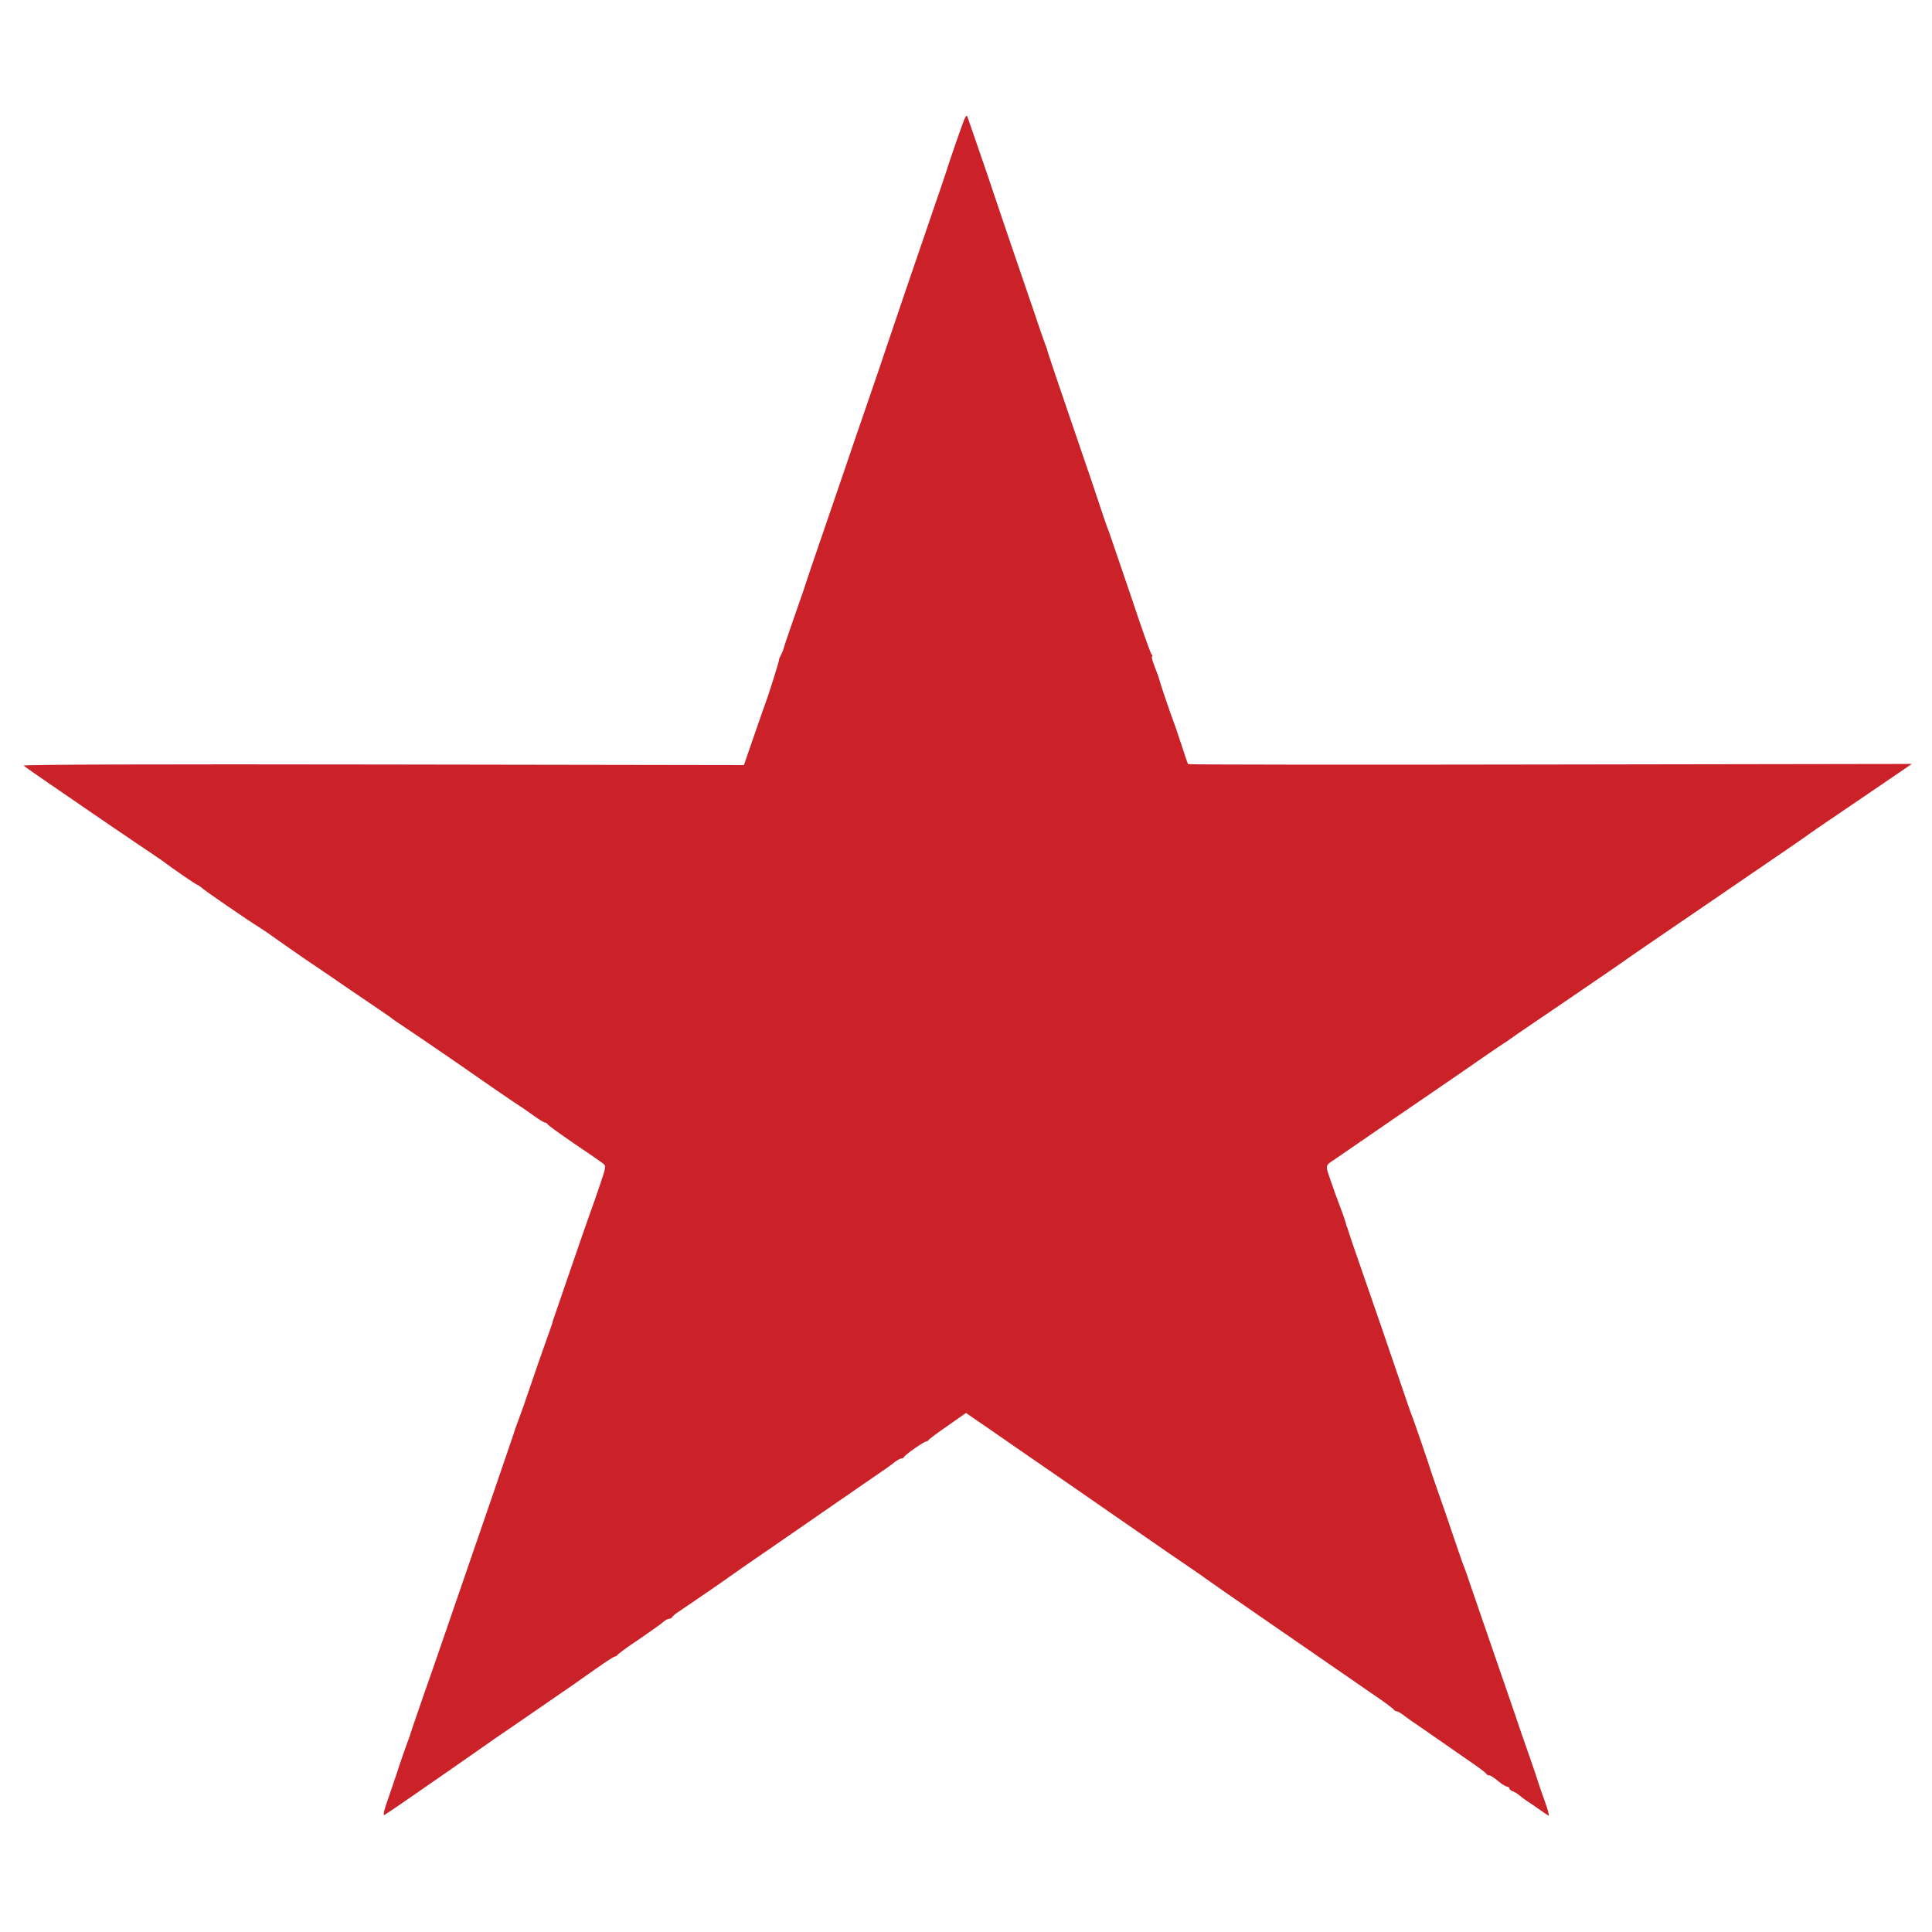
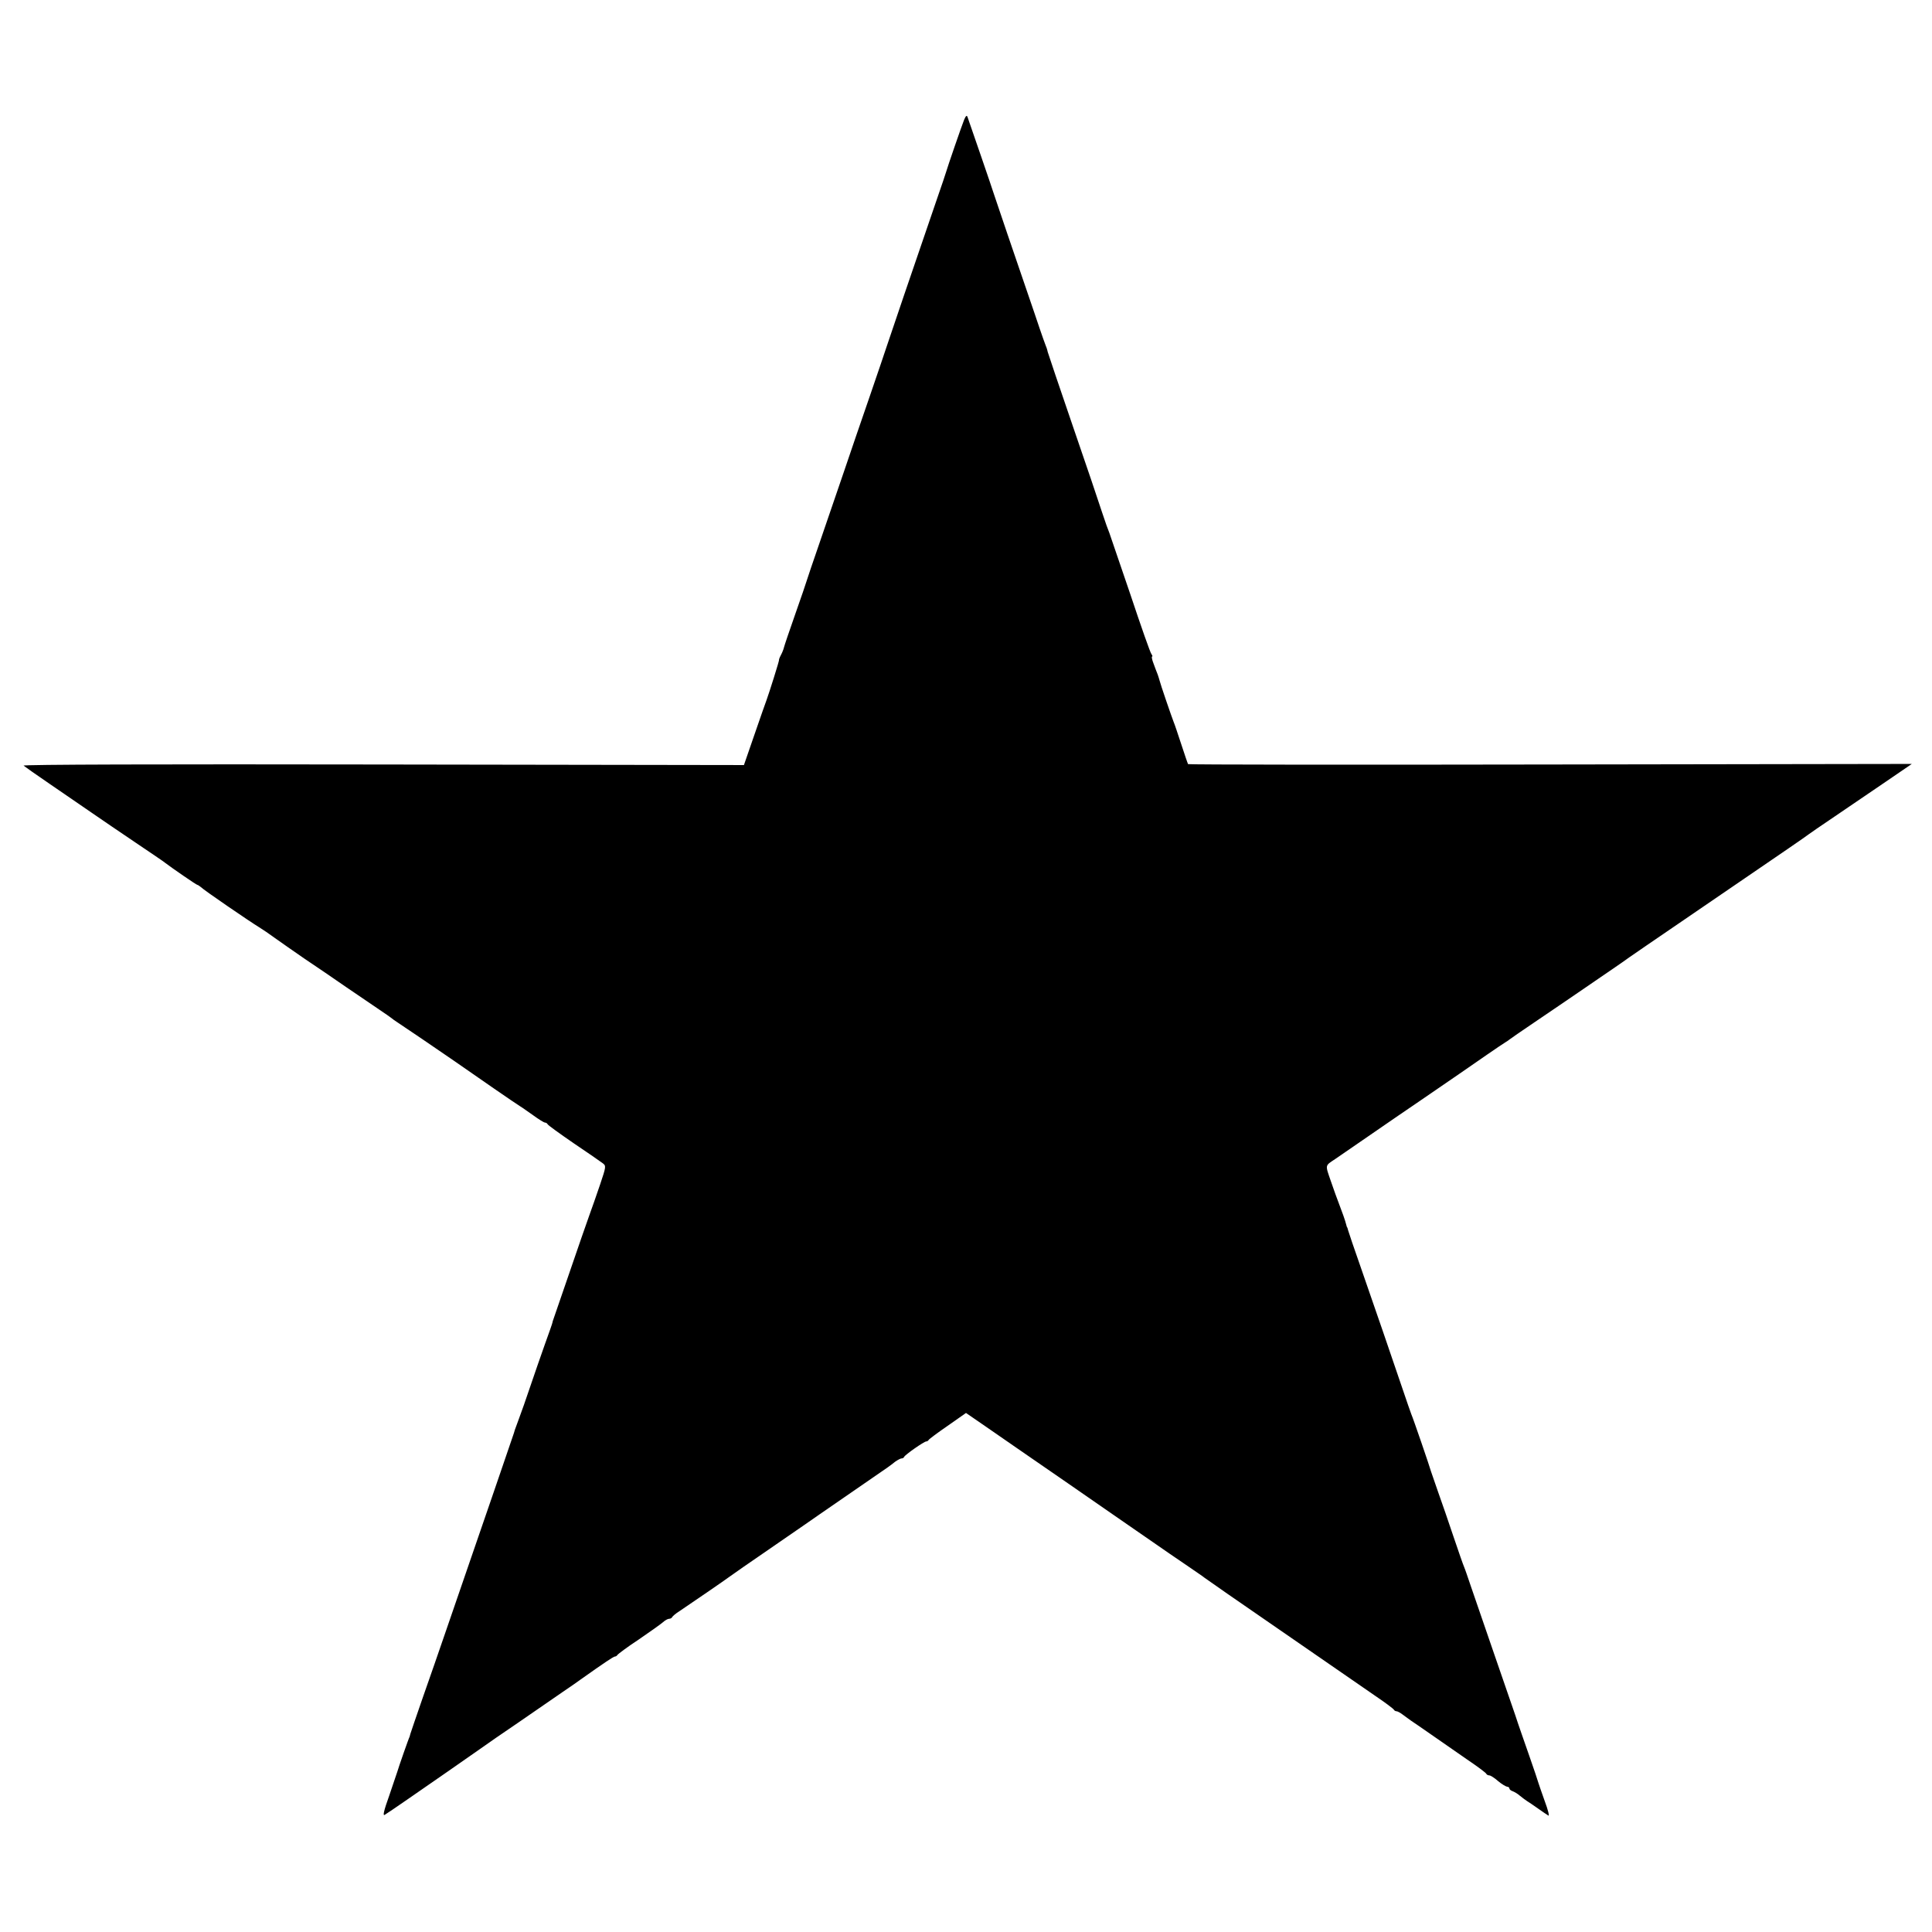
<svg xmlns="http://www.w3.org/2000/svg" version="1.0" width="1024pt" height="1024pt" viewBox="0 0 1024 1024" preserveAspectRatio="xMidYMid meet">
-   <g transform="translate(0,1024) scale(0.1,-0.1)" fill="#cb2128" stroke="none">
+   <g transform="translate(0,1024) scale(0.1,-0.1)" fill="#000000" stroke="none">
    <path d="M5110 9605 c-13 -32 -88 -250 -95 -275 -2 -8 -24 -73 -49 -145 -107 -311 -267 -781 -271 -795 -2 -8 -41 -121 -85 -250 -45 -129 -106 -309 -137 -400 -31 -91 -87 -255 -125 -365 -38 -110 -71 -207 -73 -215 -2 -8 -29 -87 -60 -175 -31 -88 -58 -168 -60 -177 -2 -9 -9 -27 -16 -40 -7 -13 -11 -24 -10 -26 2 -2 -51 -171 -66 -212 -3 -8 -32 -89 -63 -180 l-57 -165 -1914 3 c-1191 2 -1910 0 -1904 -6 6 -5 68 -49 140 -98 71 -49 170 -117 220 -151 49 -34 155 -106 235 -160 80 -54 150 -101 155 -106 38 -29 166 -117 171 -117 3 0 11 -6 19 -12 14 -15 258 -182 309 -213 18 -11 55 -36 82 -56 27 -20 99 -69 159 -111 61 -41 160 -108 220 -150 61 -41 139 -95 175 -119 36 -24 67 -46 70 -49 3 -3 12 -9 21 -15 19 -12 243 -164 309 -210 104 -73 333 -231 349 -240 9 -5 39 -27 68 -47 29 -21 56 -38 62 -38 5 0 11 -4 13 -8 1 -5 64 -50 138 -101 74 -50 144 -98 154 -106 19 -14 19 -17 -13 -112 -18 -54 -44 -127 -57 -163 -13 -36 -60 -171 -104 -300 -44 -129 -83 -242 -86 -250 -3 -8 -6 -17 -6 -20 0 -3 -18 -54 -40 -115 -21 -60 -57 -162 -78 -225 -21 -63 -48 -139 -59 -168 -11 -29 -20 -56 -22 -60 -1 -4 -3 -11 -5 -17 -2 -5 -26 -75 -53 -155 -27 -80 -93 -271 -146 -425 -53 -154 -125 -363 -160 -465 -35 -102 -91 -264 -125 -360 -33 -96 -63 -182 -65 -190 -2 -8 -4 -15 -4 -15 -2 0 -60 -166 -65 -185 -3 -8 -22 -65 -43 -127 -29 -81 -35 -109 -24 -102 9 5 63 42 121 82 58 40 150 104 205 142 55 38 134 93 175 122 41 29 82 57 90 63 14 9 180 123 352 242 43 29 86 59 95 66 130 92 175 122 182 122 5 0 11 4 13 8 2 4 52 42 113 82 60 41 119 83 129 92 11 10 25 18 32 18 7 0 14 4 16 8 2 5 19 20 40 33 54 36 252 172 263 181 6 5 111 78 235 163 124 85 233 161 243 168 23 16 336 232 361 249 10 7 29 21 41 31 13 9 28 17 33 17 6 0 12 3 14 8 4 11 106 82 117 82 5 0 11 4 13 8 2 4 47 38 101 75 l97 68 93 -64 c50 -35 128 -88 172 -119 124 -85 443 -306 515 -356 36 -25 90 -62 120 -83 30 -21 80 -55 110 -76 30 -21 98 -68 150 -103 52 -36 100 -68 105 -73 6 -4 60 -42 120 -84 223 -154 693 -478 785 -542 52 -35 97 -69 98 -73 2 -4 8 -8 14 -8 5 0 20 -8 33 -18 12 -9 31 -23 41 -30 11 -7 60 -41 109 -75 50 -35 135 -94 190 -132 55 -37 102 -72 103 -77 2 -4 9 -8 16 -8 6 0 27 -13 46 -30 19 -16 41 -29 48 -30 6 0 12 -4 12 -9 0 -5 8 -12 18 -15 10 -4 27 -14 38 -24 11 -9 27 -21 36 -27 9 -5 36 -24 59 -40 24 -17 49 -34 56 -38 6 -4 -2 30 -19 75 -16 46 -32 90 -34 98 -2 8 -24 74 -49 145 -25 72 -59 168 -74 215 -16 47 -70 202 -119 345 -49 143 -102 296 -117 340 -15 44 -30 89 -35 100 -5 11 -30 83 -56 160 -26 77 -62 183 -81 235 -18 52 -35 102 -38 110 -6 23 -95 283 -105 305 -4 11 -25 70 -45 130 -55 162 -145 425 -220 640 -37 105 -68 197 -70 205 -2 8 -4 15 -5 15 -1 0 -3 7 -5 15 -4 18 -24 74 -40 115 -7 17 -25 68 -41 114 -31 90 -32 81 23 118 10 7 88 61 173 119 85 59 211 145 280 192 171 117 261 179 353 243 44 30 86 59 95 64 10 6 19 12 22 15 3 3 64 45 135 93 72 49 189 128 260 177 72 49 138 95 149 102 10 7 35 24 55 38 37 27 84 59 646 443 182 124 335 229 340 234 6 5 69 48 140 96 72 49 193 131 269 183 l139 95 -1916 -3 c-1053 -2 -1917 -1 -1920 2 -2 3 -18 50 -36 105 -18 55 -36 109 -41 120 -11 28 -71 203 -74 218 -2 7 -6 21 -10 32 -5 11 -14 37 -22 58 -8 20 -11 37 -8 37 4 0 2 6 -3 13 -6 6 -56 149 -112 317 -57 168 -107 314 -111 325 -5 11 -23 61 -39 110 -16 50 -86 257 -156 460 -70 204 -129 379 -132 390 -2 11 -8 29 -13 40 -4 11 -18 49 -30 85 -12 36 -24 72 -27 80 -92 268 -215 629 -218 640 -3 12 -118 346 -137 400 -4 11 -9 6 -18 -15z" />
  </g>
</svg>
